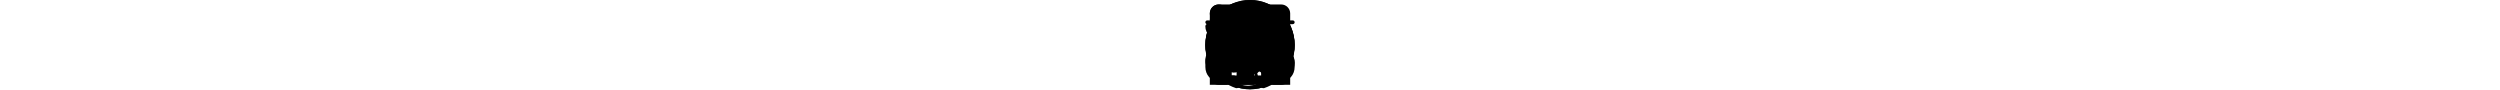
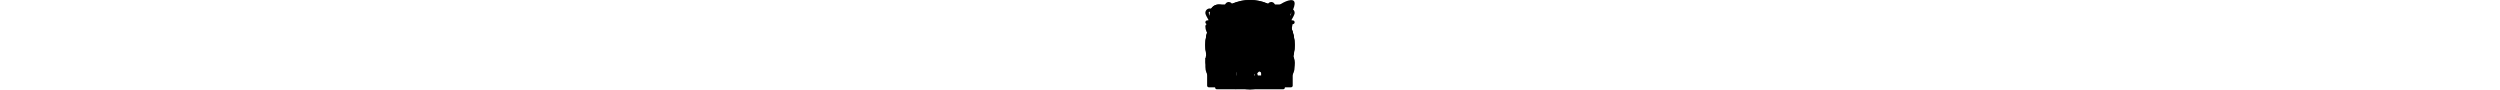
<svg xmlns="http://www.w3.org/2000/svg" version="1.1" width="560" height="20" viewBox="0 0 560 20">
  <svg id="icon-mail" viewBox="0 0 20 20">
    <path d="M1.574 5.286c0.488 0.262 7.248 3.894 7.5 4.029s0.578 0.199 0.906 0.199c0.328 0 0.654-0.064 0.906-0.199s7.012-3.767 7.5-4.029c0.489-0.263 0.951-1.286 0.054-1.286h-16.919c-0.897 0-0.435 1.023 0.053 1.286zM18.613 7.489c-0.555 0.289-7.387 3.849-7.727 4.027s-0.578 0.199-0.906 0.199-0.566-0.021-0.906-0.199-7.133-3.739-7.688-4.028c-0.39-0.204-0.386 0.035-0.386 0.219s0 7.293 0 7.293c0 0.42 0.566 1 1 1h16c0.434 0 1-0.58 1-1 0 0 0-7.108 0-7.292s0.004-0.423-0.387-0.219z" />
  </svg>
  <svg id="icon-menu" viewBox="0 0 20 20">
    <path d="M16.4 9h-12.8c-0.552 0-0.6 0.447-0.6 1s0.048 1 0.6 1h12.8c0.552 0 0.6-0.447 0.6-1s-0.048-1-0.6-1zM16.4 13h-12.8c-0.552 0-0.6 0.447-0.6 1s0.048 1 0.6 1h12.8c0.552 0 0.6-0.447 0.6-1s-0.048-1-0.6-1zM3.6 7h12.8c0.552 0 0.6-0.447 0.6-1s-0.048-1-0.6-1h-12.8c-0.552 0-0.6 0.447-0.6 1s0.048 1 0.6 1z" />
  </svg>
  <svg id="icon-instagram" viewBox="0 0 20 20">
    <path d="M17 1h-14c-1.1 0-2 0.9-2 2v14c0 1.101 0.9 2 2 2h14c1.1 0 2-0.899 2-2v-14c0-1.1-0.9-2-2-2zM9.984 15.523c3.059 0 5.538-2.481 5.538-5.539 0-0.338-0.043-0.664-0.103-0.984h1.581v7.216c0 0.382-0.31 0.69-0.693 0.69h-12.614c-0.383 0-0.693-0.308-0.693-0.69v-7.216h1.549c-0.061 0.32-0.104 0.646-0.104 0.984 0 3.059 2.481 5.539 5.539 5.539zM6.523 9.984c0-1.912 1.55-3.461 3.462-3.461s3.462 1.549 3.462 3.461-1.551 3.462-3.462 3.462c-1.913 0-3.462-1.55-3.462-3.462zM16.307 6h-1.615c-0.382 0-0.692-0.312-0.692-0.692v-1.617c0-0.382 0.31-0.691 0.691-0.691h1.615c0.384 0 0.694 0.309 0.694 0.691v1.616c0 0.381-0.31 0.693-0.693 0.693z" />
  </svg>
  <svg id="icon-linkedin" viewBox="0 0 20 20">
    <path d="M5 3c0 1.062-0.71 1.976-2.001 1.976-1.215 0-1.999-0.862-1.999-1.924 0-1.090 0.76-2.052 2-2.052s1.976 0.91 2 2zM1 19v-13h4v13h-4z" />
    <path d="M7 10.444c0-1.545-0.051-2.836-0.102-3.951h3.594l0.178 1.723h0.076c0.506-0.811 1.746-2 3.822-2 2.532 0 4.432 1.695 4.432 5.342v7.442h-4v-6.861c0-1.594-0.607-2.81-2-2.81-1.062 0-1.594 0.86-1.873 1.569-0.102 0.254-0.127 0.608-0.127 0.963v7.139h-4v-8.556z" />
  </svg>
  <svg id="icon-github" viewBox="0 0 32 32">
    <path d="M16 0.395c-8.836 0-16 7.163-16 16 0 7.069 4.585 13.067 10.942 15.182 0.8 0.148 1.094-0.347 1.094-0.77 0-0.381-0.015-1.642-0.022-2.979-4.452 0.968-5.391-1.888-5.391-1.888-0.728-1.849-1.776-2.341-1.776-2.341-1.452-0.993 0.11-0.973 0.11-0.973 1.606 0.113 2.452 1.649 2.452 1.649 1.427 2.446 3.743 1.739 4.656 1.33 0.143-1.034 0.558-1.74 1.016-2.14-3.554-0.404-7.29-1.777-7.29-7.907 0-1.747 0.625-3.174 1.649-4.295-0.166-0.403-0.714-2.030 0.155-4.234 0 0 1.344-0.43 4.401 1.64 1.276-0.355 2.645-0.532 4.005-0.539 1.359 0.006 2.729 0.184 4.008 0.539 3.054-2.070 4.395-1.64 4.395-1.64 0.871 2.204 0.323 3.831 0.157 4.234 1.026 1.12 1.647 2.548 1.647 4.295 0 6.145-3.743 7.498-7.306 7.895 0.574 0.497 1.085 1.47 1.085 2.963 0 2.141-0.019 3.864-0.019 4.391 0 0.426 0.288 0.925 1.099 0.768 6.354-2.118 10.933-8.113 10.933-15.18 0-8.837-7.164-16-16-16z" />
  </svg>
  <svg id="icon-moto" viewBox="0 -76 512 512">
    <path d="m437 210c-12.289 0-23.727 3.254-33.973 8.516l-20.273-24.094c8.988-5.312 18.711-9.398 28.988-11.699 8.379-1.887 16.684-2.578 25.34-2.707 11.18.086 22.18-4.324 30.41-12.48 8.586-8.496 13.508-20.316 13.508-34.293 0-76.824-64.719-133.242-133.051-133.242h-16.949c-8.289 0-15 6.711-15 15s6.711 15 15 15h16.949c4.469 0 8.73.77 13.051 1.324v28.984c-8.711.789-16.914 3.484-24.676 7.098-.098-.113-.223-.188-.316-.301-12.312 5.758-22.926 14.762-30.613 26.293l-34.145 51.211c-2.344 3.5-6.035 5.859-10.211 6.504-30.367 4.668-56.691 24.027-70.516 52.297 12.812 19.148 20.477 41.961 20.477 66.59h-31c0-49.629-40.371-90-90-90s-90 40.371-90 90 40.371 90 90 90c39.059 0 72.047-25.156 84.473-60h141.527c8.289 0 15-6.711 15-15 0-8.336.996-16.848 2.945-25.281 4.086-17.516 13.195-33.457 25.422-46.48l20.246 24.059c-10.832 13.004-17.613 29.496-17.613 47.703 0 41.352 33.648 75 75 75s75-33.648 75-75-33.648-75-75-75zm-347 120c-33.09 0-60-26.91-60-60s26.91-60 60-60 60 26.91 60 60h-45c-8.277 0-15-6.723-15-15 0-8.289-6.711-15-15-15s-15 6.711-15 15c0 24.812 20.188 45 45 45h36.656c-10.406 17.848-29.543 30-51.656 30zm347 0c-24.812 0-45-20.188-45-45 0-8.691 2.59-16.742 6.875-23.633l26.406 33.008c5.215 6.504 14.66 7.484 21.094 2.344 6.461-5.188 7.516-14.617 2.344-21.094l-26.375-32.969c4.617-1.605 9.496-2.656 14.656-2.656 24.812 0 45 20.188 45 45s-20.188 45-45 45zm0 0" />
    <path d="m254.734 115.309 25.699-38.551c8.215-12.328 18.988-22.344 31.227-30.121-16.461-10.395-35.438-16.637-55.66-16.637-35.441 0-68.18 18.066-87.449 47.039l23.992 14.398c19.273 11.562 40.379 19.305 62.191 23.871zm0 0" />
    <path d="m177.105 117.156-96.258-57.156h-65.848c-8.289 0-15 6.711-15 15 0 41.352 33.648 75 75 75 30.004 0 61.129.652 94.477 29.641.129-.238.129-.508.273-.738 11.637-18.711 28.066-33.219 46.902-43.414-13.637-4.988-26.988-10.801-39.547-18.332zm0 0" />
  </svg>
  <svg id="icon-headphones" viewBox="0 0 47 47">
    <g>
      <path d="M40.508,25.355h-0.311v-1.58c0.738-0.428,1.238-1.216,1.238-2.13c0-9.888-8.045-17.934-17.935-17.934   c-9.889,0-17.935,8.046-17.935,17.935c0,0.914,0.5,1.702,1.237,2.131v1.58h-0.31C2.913,25.357,0,28.685,0,32.775v2.477   c0,4.092,2.913,7.42,6.493,7.42h2.89l0.256,0.256c0.241,0.241,0.558,0.362,0.874,0.362c0.317,0,0.634-0.121,0.875-0.362   c0.285-0.285,0.382-0.673,0.33-1.044c0.214-0.302,0.342-0.669,0.342-1.067V27.21c0-1.025-0.831-1.855-1.855-1.855H9.277v-1.58   c0.736-0.428,1.236-1.216,1.236-2.13c0-7.161,5.826-12.987,12.987-12.987s12.986,5.826,12.986,12.987c0,0.914,0.5,1.702,1.236,2.13   v1.58h-0.928c-1.023,0-1.855,0.83-1.855,1.855v13.605c0,0.397,0.129,0.766,0.342,1.066c-0.051,0.371,0.046,0.758,0.33,1.044   c0.242,0.241,0.559,0.362,0.875,0.362s0.634-0.121,0.875-0.362l0.256-0.256h2.89c3.58,0,6.493-3.328,6.493-7.42v-2.476   C47.001,28.685,44.088,25.355,40.508,25.355z" />
    </g>
    <g>
</g>
    <g>
</g>
    <g>
</g>
    <g>
</g>
    <g>
</g>
    <g>
</g>
    <g>
</g>
    <g>
</g>
    <g>
</g>
    <g>
</g>
    <g>
</g>
    <g>
</g>
    <g>
</g>
    <g>
</g>
    <g>
</g>
  </svg>
  <svg id="icon-ball" viewBox="0 0 77.832 77.832">
    <g>
      <path d="M38.916,0C17.458,0,0,17.458,0,38.916c0,2.489,0.245,4.923,0.693,7.284l-0.146,0.175c0.07,0.059,0.138,0.109,0.208,0.167   c3.555,17.819,19.312,31.29,38.161,31.29c21.458,0,38.916-17.458,38.916-38.916S60.374,0,38.916,0z M72.061,25.249   c-0.052,12.625-11.312,15.317-16.045,15.888c3.945-13.604,2.821-26.663,1.959-32.572C64.236,12.512,69.199,18.337,72.061,25.249z    M54.559,6.658c0.653,3.375,3.119,18.577-1.675,34.318c-9.122-2.418-10.416-9.061-12.143-18.104   c-1.169-6.126-2.491-12.99-6.694-19.474c1.594-0.217,3.217-0.339,4.869-0.339C44.521,3.059,49.829,4.354,54.559,6.658z    M30.764,4.005c4.453,6.291,5.793,13.262,6.973,19.441c1.714,8.979,3.346,17.479,14.175,20.446   c-0.799,2.201-1.749,4.398-2.877,6.562c-22.46-10.88-36.241-28.358-39.237-32.423C14.786,11.094,22.187,6.007,30.764,4.005z    M8.018,20.751c4.195,5.486,17.939,21.856,39.521,32.371c-0.844,1.407-1.773,2.791-2.789,4.147   c-5.908-2.934-11.457-3.388-16.834-3.826c-7.44-0.607-15.128-1.256-24.354-8.571c-0.326-1.938-0.504-3.926-0.504-5.956   C3.059,32.29,4.872,26.083,8.018,20.751z M4.647,49.475c8.612,5.83,15.922,6.438,23.021,7.018c5.113,0.417,9.972,0.82,15.12,3.232   c-4.148,4.854-9.563,9.235-16.591,12.709C15.932,68.525,7.908,60.038,4.647,49.475z M30.319,73.725   c6.382-3.564,11.38-7.873,15.283-12.574c1.639,0.906,4.851,3.021,5.688,6.066c0.497,1.805,0.046,3.756-1.312,5.803   c-3.485,1.133-7.201,1.754-11.061,1.754C35.953,74.773,33.074,74.405,30.319,73.725z M54.134,71.374   c0.507-1.685,0.552-3.351,0.101-4.983c-1.068-3.863-4.598-6.434-6.729-7.677c1.028-1.403,1.967-2.833,2.823-4.284   c5.354,2.402,11.157,4.416,17.387,5.82C64.193,64.993,59.529,68.834,54.134,71.374z M69.557,57.523   c-6.373-1.342-12.293-3.354-17.74-5.776c1.27-2.456,2.322-4.952,3.191-7.446c2.686-0.195,10.21-1.199,15.299-6.387   c1.709-1.742,2.957-3.786,3.758-6.096c0.463,2.295,0.709,4.668,0.709,7.098C74.773,45.725,72.865,52.096,69.557,57.523z" />
    </g>
    <g>
</g>
    <g>
</g>
    <g>
</g>
    <g>
</g>
    <g>
</g>
    <g>
</g>
    <g>
</g>
    <g>
</g>
    <g>
</g>
    <g>
</g>
    <g>
</g>
    <g>
</g>
    <g>
</g>
    <g>
</g>
    <g>
</g>
+   </svg>
+   <svg id="icon-ski" viewBox="0 0 512.002 512.002">
+     <g>
+       <g>
+         <path d="M507.543,59.391c-3.826-5.553-9.582-9.282-16.211-10.501c-13.68-2.519-26.857,6.565-29.376,20.246    c-1.261,6.857,1.418,27.28,3.845,42.974l-1.521-0.28c-5.23-0.959-10.245,2.495-11.207,7.723l-14.599,79.327l-0.748-0.138    c-5.228-0.962-10.245,2.498-11.205,7.725c-0.96,5.228,2.498,10.245,7.726,11.205l15.689,2.889L428.26,338.291    c-22.002-8.067-47.348-14.603-74.391-19.193l17.279-80.608c0,0,0-0.002,0.001-0.003l5.119-23.843    c0.009-0.04,0.017-0.081,0.025-0.121l0.127-0.627l12.122-56.532c0.005-0.02,0.012-0.04,0.016-0.061    c0.004-0.018,0.005-0.036,0.009-0.054L403.62,87.05c1.566-7.303,2.36-14.794,2.36-22.267c0-13.614-2.567-26.917-7.635-39.546    c-3.387-8.417-11.443-13.856-20.525-13.856c-5.719,0-11.147,2.198-15.282,6.188c-15.281,14.727-25.703,33.472-30.14,54.206    l-27.296,127.318c-0.026,0.111-0.054,0.22-0.077,0.335l-5.098,23.799c-0.001,0.004-0.001,0.007-0.002,0.011l-18.954,88.401    c-16.479-0.663-33.434-0.676-49.95-0.042l-6.651-31.022c-0.001-0.007-0.002-0.013-0.003-0.019    c-0.001-0.007-0.004-0.013-0.005-0.019l-12.244-57.114l-0.006-0.032c-0.011-0.056-0.021-0.11-0.034-0.165l-5.11-23.858    c-0.022-0.102-0.044-0.198-0.069-0.299L179.604,71.778c-4.438-20.737-14.86-39.481-30.138-54.206    c-4.138-3.992-9.566-6.191-15.286-6.191c-9.082,0-17.138,5.438-20.529,13.864c-5.064,12.621-7.631,25.924-7.631,39.538    c0,7.473,0.794,14.964,2.36,22.266l15.053,70.198c0.004,0.018,0.005,0.038,0.009,0.056c0.005,0.021,0.012,0.041,0.016,0.064    l12.121,56.53l0.127,0.628c0.009,0.04,0.017,0.081,0.025,0.121l5.12,23.848c0,0.002,0.001,0.004,0.001,0.005l17.244,80.447    c-27.023,4.531-52.379,11.01-74.418,19.022L62.064,220.561l15.689-2.889c5.228-0.96,8.687-5.977,7.726-11.205    c-0.961-5.228-5.974-8.685-11.205-7.725l-0.748,0.138l-14.599-79.327c-0.962-5.228-5.978-8.684-11.207-7.723l-1.521,0.28    c2.426-15.696,5.105-36.118,3.845-42.977c-2.519-13.677-15.699-22.761-29.376-20.242c-6.629,1.219-12.386,4.949-16.209,10.5    c-3.821,5.548-5.254,12.251-4.035,18.875c1.261,6.859,11.041,24.989,18.901,38.791l-1.516,0.279    c-2.511,0.462-4.734,1.903-6.182,4.004c-1.448,2.102-2.003,4.693-1.54,7.203l14.609,79.331l-0.749,0.138    c-5.227,0.963-8.684,5.981-7.72,11.208c0.855,4.638,4.901,7.881,9.454,7.881c0.578,0,1.165-0.053,1.755-0.162l15.7-2.891    l22.32,121.231c-20.123,8.876-36.436,19.022-48.639,30.252c-3.888,1.236-6.706,4.874-6.706,9.171v106.295    c0,5.314,4.309,9.624,9.624,9.624h471.57c5.315,0,9.624-4.31,9.624-9.624V389.522c0.671-2.063,0.627-4.303-0.132-6.342    c-0.575-3.604-3.139-6.541-6.541-7.637c-12.031-11.075-28.056-21.096-47.781-29.88l22.391-121.614l15.7,2.891    c0.59,0.109,1.177,0.162,1.755,0.162c4.552,0,8.599-3.244,9.453-7.881c0.963-5.228-2.494-10.246-7.72-11.208l-0.749-0.138    l14.609-79.331c0.462-2.511-0.091-5.103-1.54-7.203c-1.448-2.103-3.672-3.543-6.182-4.005l-1.516-0.279    c7.861-13.802,17.64-31.932,18.901-38.791C512.797,71.642,511.363,64.938,507.543,59.391z M19.349,74.753    c-0.28-1.561,0.062-3.137,0.962-4.444c0.906-1.316,2.269-2.199,3.839-2.488c3.245-0.595,6.368,1.556,6.956,4.745    c0.382,2.672-0.485,11.623-1.931,22.54C23.95,85.447,19.958,77.407,19.349,74.753z M49.208,203.36    c-0.027,0.005-0.054,0.007-0.081,0.012c-0.004,0.001-0.008,0.001-0.012,0.002c-0.001,0-0.002,0-0.003,0.001l-5.488,1.01    L30.76,134.523l5.488-1.01c0.001,0,0.003,0,0.004,0s0.003-0.001,0.004-0.001l5.485-1.01l12.857,69.865L49.208,203.36z     M351.217,75.806c3.632-16.975,12.166-32.32,24.679-44.381c0.548-0.528,1.194-0.796,1.922-0.796c0.941,0,2.136,0.471,2.665,1.784    c4.145,10.331,6.247,21.223,6.247,32.371c0,6.118-0.65,12.252-1.932,18.231l-13.046,60.844l-33.582-7.198L351.217,75.806z     M334.135,155.483l33.581,7.198l-3.554,16.574c-4.467-3.804-9.872-6.574-15.876-7.864c-6.061-1.298-12.11-0.991-17.697,0.632    L334.135,155.483z M318.746,227.26l5.074-23.689c0.022-0.088,0.042-0.176,0.063-0.264c2.029-9.193,11.169-15.062,20.367-13.096    c7.869,1.692,13.581,8.748,13.581,16.778c0,1.045-0.093,2.088-0.278,3.102l-5.224,24.366c0,0.001,0,0.003-0.001,0.005    c-0.96,4.485-3.609,8.327-7.459,10.817s-8.443,3.333-12.933,2.372c-4.484-0.96-8.325-3.61-10.816-7.461    C318.628,236.335,317.785,231.744,318.746,227.26z M312.008,258.682c4.519,3.832,9.941,6.513,15.898,7.789    c2.564,0.549,5.143,0.821,7.704,0.821c3.389,0,6.743-0.483,9.983-1.418l-3.538,16.504l-33.584-7.198L312.008,258.682z     M298.079,323.644c0.008-0.039,0.016-0.076,0.024-0.114l6.332-29.53l33.585,7.198l-11.925,55.632    c-13.107-1.693-25.314-0.062-35.743,2.851L298.079,323.644z M276.869,330.76l-8.041,37.501c-5.479,2.855-9.993,5.735-13.307,8.051    c-3.094-2.163-7.244-4.821-12.234-7.485l-8.169-38.104C248.958,330.269,263.058,330.279,276.869,330.76z M207.56,294    l14.143,65.968c-10.45-3.036-22.681-4.807-35.827-3.261l-11.899-55.51L207.56,294z M203.525,275.179l-33.582,7.198l-3.538-16.504    c3.241,0.935,6.595,1.418,9.984,1.418c2.561,0,5.141-0.271,7.704-0.821c6.064-1.298,11.455-4.056,15.887-7.824L203.525,275.179z     M140.248,143.86l-13.046-60.844c-1.283-5.978-1.932-12.113-1.932-18.231c0-11.149,2.102-22.041,6.243-32.363    c0.531-1.321,1.727-1.792,2.668-1.792c0.728,0,1.374,0.268,1.925,0.799c12.511,12.057,21.044,27.403,24.678,44.381l13.047,60.853    L140.248,143.86z M144.283,162.68l33.582-7.198l3.548,16.551c-5.592-1.628-11.645-1.939-17.708-0.641    c-6,1.29-11.402,4.058-15.868,7.861L144.283,162.68z M154.563,210.656l-0.115-0.568c-0.185-1.013-0.278-2.057-0.278-3.102    c0-8.03,5.712-15.086,13.572-16.776c9.18-1.958,18.312,3.886,20.364,13.039c0.004,0.016,0.008,0.033,0.012,0.049l5.128,23.915    c0.009,0.047,0.018,0.094,0.028,0.142c1.926,9.217-4,18.32-13.209,20.292c-4.49,0.961-9.082,0.118-12.932-2.372    s-6.499-6.333-7.459-10.817c0-0.002,0-0.004-0.001-0.005L154.563,210.656z M481.68,390.131v91.241H29.357v-91.228    c9.775-9.097,23.3-17.729,39.689-25.358l13.063,70.956l-10.294,1.895c-5.228,0.962-8.685,5.98-7.721,11.208    c0.854,4.639,4.901,7.883,9.454,7.883c0.578,0,1.164-0.053,1.753-0.161l39.516-7.277c5.227-0.962,8.685-5.98,7.721-11.208    c-0.962-5.229-5.978-8.682-11.208-7.722l-10.293,1.895l-13.821-75.069c21.851-8.219,47.443-14.847,74.917-19.402l5.015,23.399    c-11.416,4.171-22.26,10.898-32.336,20.095c-3.926,3.583-4.204,9.67-0.621,13.596c3.584,3.927,9.671,4.206,13.596,0.621    c10.271-9.373,21.334-15.544,32.889-18.34c19.764-4.792,38.079,1.068,49.969,6.828c11.316,5.471,18.482,11.603,18.563,11.673    c1.821,1.58,4.067,2.355,6.303,2.355c1.633,0,3.259-0.419,4.711-1.234c0.002-0.001,0.005-0.002,0.007-0.004    c0.212-0.119,0.416-0.253,0.62-0.389c0.08-0.053,0.162-0.101,0.241-0.157c0.156-0.111,0.304-0.233,0.454-0.353    c0.092-0.074,0.189-0.14,0.279-0.217c0.075-0.065,7.652-6.551,19.545-12.141c11.859-5.587,30.123-11.192,49.781-6.158    c11.266,2.885,22.06,8.988,32.085,18.139c1.846,1.685,4.169,2.516,6.486,2.516c2.61,0,5.212-1.056,7.111-3.136    c3.583-3.925,3.306-10.012-0.62-13.596c-9.804-8.948-20.347-15.563-31.437-19.758l5.055-23.584    c27.5,4.617,53.082,11.307,74.888,19.584l-13.759,74.736l-10.293-1.895c-5.227-0.958-10.246,2.495-11.208,7.722    c-0.962,5.228,2.495,10.246,7.721,11.208l39.516,7.277c0.589,0.108,1.175,0.161,1.753,0.161c4.553,0,8.6-3.245,9.454-7.883    c0.962-5.228-2.495-10.246-7.721-11.208l-10.294-1.895l12.989-70.554C458.837,372.699,472.046,381.179,481.68,390.131z     M468.376,204.384l-5.488-1.01c-0.001,0-0.002,0-0.003-0.001c-0.008-0.001-0.014-0.002-0.022-0.003    c-0.02-0.004-0.039-0.005-0.059-0.009l-5.402-0.995l12.858-69.864l5.485,1.01c0.001,0,0.003,0.001,0.004,0.001s0.003,0,0.004,0    l5.488,1.01L468.376,204.384z M492.652,74.752c-0.609,2.654-4.602,10.693-9.829,20.354c-1.446-10.908-2.316-19.844-1.938-22.488    c0.53-2.878,3.052-4.898,5.88-4.898c0.358,0,0.721,0.033,1.085,0.1c1.57,0.289,2.932,1.172,3.839,2.488    C492.589,71.616,492.931,73.192,492.652,74.752z" />
+       </g>
+     </g>
+     <g>
+       <g>
+         <path d="M221.819,444.947h-59.187c-5.315,0-9.624,4.31-9.624,9.624c0,5.314,4.309,9.624,9.624,9.624h59.187    c5.315,0,9.624-4.31,9.624-9.624C231.442,449.257,227.134,444.947,221.819,444.947z" />
+       </g>
+     </g>
+     <g>
+       <g>
+         <path d="M247.745,444.947c-12.385,0-12.405,19.248,0,19.248C260.13,464.195,260.151,444.947,247.745,444.947z" />
+       </g>
+     </g>
+     <g>
+ </g>
+     <g>
+ </g>
+     <g>
+ </g>
+     <g>
+ </g>
+     <g>
+ </g>
+     <g>
+ </g>
+     <g>
+ </g>
+     <g>
+ </g>
+     <g>
+ </g>
+     <g>
+ </g>
+     <g>
+ </g>
+     <g>
+ </g>
+     <g>
+ </g>
+     <g>
+ </g>
+     <g>
+ </g>
+   </svg>
+   <svg id="icon-travel" viewBox="0 0 457.148 457.148" style="enable-background:new 0 0 457.148 457.148;">
+     <g>
+       <path d="M452.766,4.923c-14.801-14.806-65.045,11.435-79.847,26.241l-59.28,59.284H43.984c-6.409,0-11.918,4.555-13.119,10.854   c-1.198,6.298,2.249,12.556,8.21,14.911l178.319,70.471L108.048,296.026H4.627c-2.218,0.007-4.132,1.582-4.545,3.766   c-0.416,2.19,0.777,4.356,2.846,5.171l87.028,34.396c0.502,2.185,1.203,4.323,2.101,6.414l-3.807,3.815   c-5.424,5.421-5.424,14.204,0,19.631c5.417,5.424,14.217,5.424,19.634,0l3.716-3.714c2.106,0.93,4.277,1.663,6.49,2.188   l33.545,85.971c0.808,2.074,2.979,3.272,5.167,2.867c0.941-0.169,1.774-0.635,2.415-1.279c0.847-0.836,1.355-1.998,1.355-3.273   V350.736l111.08-111.076l69.807,178.907c2.336,5.976,8.597,9.45,14.905,8.268c2.726-0.514,5.122-1.833,6.972-3.67   c2.436-2.447,3.912-5.802,3.92-9.458V144.059l59.281-59.283C441.333,69.971,467.567,19.727,452.766,4.923z" />
+     </g>
+     <g>
+ </g>
+     <g>
+ </g>
+     <g>
+ </g>
+     <g>
+ </g>
+     <g>
+ </g>
+     <g>
+ </g>
+     <g>
+ </g>
+     <g>
+ </g>
+     <g>
+ </g>
+     <g>
+ </g>
+     <g>
+ </g>
+     <g>
+ </g>
+     <g>
+ </g>
+     <g>
+ </g>
+     <g>
+ </g>
+   </svg>
+   <svg id="icon-me" enable-background="new 0 0 511.864 511.864" viewBox="0 0 511.864 511.864">
+     <g>
+       <g>
+         <path d="m387.779 392.036-61.848-11.63v-31.705c0-3.511-1.811-6.597-4.547-8.381 5.478-3.589 10.696-7.644 15.595-12.146 20.062-18.436 33.166-42.797 37.428-69.292 21.207-4.397 35.869-26.779 30.447-48.25 27.52-19.13 27.993-61.27.89-80.912 13.481-30.121-7.325-66.146-40.143-69.528-1.807-15.498-10.816-29.555-24.67-37.554-13.855-7.999-30.533-8.771-44.857-2.588-19.346-26.736-60.945-26.728-80.285 0-14.325-6.184-31.004-5.41-44.857 2.588-13.854 7.999-22.863 22.056-24.67 37.554-15.498 1.807-29.555 10.816-37.554 24.67s-8.772 30.532-2.589 44.857c-27.112 19.649-26.622 61.789.89 80.913-5.42 21.474 9.24 43.851 30.448 48.249 5.122 32.857 24.891 63.156 53.023 81.439-2.737 1.784-4.548 4.87-4.548 8.381v31.705l-61.848 11.63c-41.4 7.785-68.151 35.194-68.151 69.828v40c0 5.523 4.477 10 10 10h379.998c5.523 0 10-4.477 10-10v-40c0-34.635-26.751-62.043-68.152-69.828zm-181.847-13.335v-20h30c5.514 0 10 4.486 10 10v10zm60-10c0-5.514 4.486-10 10-10h30v20h-40zm-160-198.839c0-11.815 6.972-22.571 17.763-27.399 2.748-1.23 4.795-3.632 5.574-6.54s.207-6.012-1.558-8.451c-6.93-9.577-7.591-22.377-1.683-32.61 5.908-10.232 17.333-16.063 29.083-14.848 2.995.304 5.969-.748 8.098-2.876 2.128-2.129 3.185-5.103 2.876-8.098-1.213-11.759 4.615-23.175 14.848-29.083 10.232-5.907 23.033-5.247 32.61 1.684 2.438 1.765 5.542 2.337 8.451 1.558 2.908-.779 5.31-2.827 6.539-5.574 10.418-23.533 44.388-23.524 54.8 0 1.229 2.748 3.631 4.795 6.539 5.574 2.907.778 6.012.207 8.451-1.558 9.577-6.931 22.377-7.591 32.61-1.684 10.232 5.908 16.061 17.324 14.848 29.083-.309 2.995.748 5.969 2.876 8.098 2.129 2.129 5.104 3.183 8.098 2.876 11.754-1.217 23.175 4.615 29.083 14.848 5.907 10.232 5.247 23.033-1.684 32.61-1.765 2.439-2.337 5.543-1.558 8.451s2.827 5.31 5.574 6.54c20.078 8.783 23.882 36.345 7.138 50.283-5.137-5.56-11.827-9.666-19.375-11.615v-6.266c0-5.526-4.484-10.007-10.011-10-10.285-.004-19.665-6.458-23.344-16.061-1.13-2.948-3.585-5.19-6.625-6.047-3.037-.856-6.304-.229-8.807 1.695-12.088 9.652-31.272 5.153-37.726-8.949-1.404-2.896-4.115-4.938-7.286-5.49-3.17-.552-6.412.458-8.71 2.709-9.278 9.46-25.706 9.459-34.984 0-2.299-2.252-5.542-3.261-8.71-2.709-3.17.551-5.882 2.594-7.286 5.49-6.455 14.103-25.638 18.601-37.726 8.949-2.503-1.924-5.769-2.551-8.807-1.695-3.039.857-5.495 3.099-6.624 6.047-3.679 9.604-13.06 16.057-23.345 16.061-5.527-.007-10.012 4.474-10.011 10v6.266c-7.549 1.95-14.238 6.056-19.376 11.616-6.613-5.633-10.623-14-10.623-22.885zm50.421 79.094c-.47-5.149-4.788-9.091-9.958-9.091-11.475 0-20.463-8.785-20.463-20 0-11.028 8.972-20 20-20 5.523 0 10-4.478 10-10v-6.147c10.655-2.463 20.137-8.767 26.533-17.608 17.377 7.64 39.273 2.353 51.423-11.998 13.199 7.634 30.887 7.633 44.086 0 12.149 14.35 34.048 19.637 51.423 11.997 6.396 8.841 15.878 15.145 26.534 17.608v6.148c0 5.523 4.477 10 10 10 26.65 1.114 26.572 39.275-.463 40-5.171 0-9.489 3.942-9.958 9.091-15.171 120.519-184.032 120.429-199.157 0zm-80.42 212.908c0-29.803 26.783-45.459 51.848-50.172l69.083-12.99h49.068v29.998c0 2.729 1.115 5.34 3.087 7.226l17.821 17.047v38.891h-115.908v-10c-.528-13.268-19.477-13.258-20 0v10h-54.999zm359.998 30h-54.999v-10c-.528-13.268-19.477-13.258-20 0v10h-74.091v-43.164c0-2.729-1.115-5.34-3.087-7.227l-17.821-17.047v-25.726h49.067l69.083 12.99c25.065 4.713 51.848 20.369 51.848 50.172z" />
+         <path d="m215.934 209.865h-.007c-5.523 0-9.997 4.477-9.997 10 .528 13.263 19.479 13.263 20.004 0 0-5.523-4.477-10-10-10z" />
+         <path d="m295.937 229.865c13.268-.528 13.258-19.477 0-20h-.007c-13.269.529-13.251 19.478.007 20z" />
+         <path d="m271.758 278.197c11.576-.211 13.829-16.387 2.583-19.662-12-3.217-24.819-3.216-36.818 0-5.334 1.43-8.5 6.914-7.07 12.249s6.916 8.5 12.249 7.07c8.622-2.312 17.836-2.313 26.46 0 .867.232 1.739.343 2.596.343z" />
+         <path d="m185.935 110.533c13.268-.528 13.258-19.477 0-20h-.007c-13.269.529-13.251 19.478.007 20z" />
+       </g>
+     </g>
  </svg>
  <svg id="icon-powerlifting" viewBox="0 0 471.478 471.478">
    <g>
      <path d="M71.874,52.873c-5.522,0-10,4.477-10,10v109.495c0,5.523,4.478,10,10,10s10-4.477,10-10V62.873   C81.874,57.35,77.396,52.873,71.874,52.873z" />
      <path d="M46.717,70.096c-5.522,0-10,4.477-10,10v27.523H10c-5.522,0-10,4.477-10,10s4.478,10,10,10h26.717v27.523   c0,5.523,4.478,10,10,10s10-4.477,10-10V80.096C56.717,74.573,52.239,70.096,46.717,70.096z" />
      <path d="M399.604,52.873c-5.522,0-10,4.477-10,10v109.495c0,5.523,4.478,10,10,10s10-4.477,10-10V62.873   C409.604,57.35,405.126,52.873,399.604,52.873z" />
      <path d="M374.446,52.873c-5.522,0-10,4.477-10,10v44.747h-12.213V90.621c0-5.523-4.478-10-10-10s-10,4.477-10,10v16.999H139.244   V90.621c0-5.523-4.478-10-10-10s-10,4.477-10,10v16.999h-12.212V62.873c0-5.523-4.478-10-10-10s-10,4.477-10,10v109.495   c0,5.523,4.478,10,10,10s10-4.477,10-10V127.62h12.212v270.985h-11.749c-5.522,0-10,4.477-10,10s4.478,10,10,10h43.498   c5.522,0,10-4.477,10-10s-4.478-10-10-10h-11.749V127.62h192.989v270.985h-11.749c-5.522,0-10,4.477-10,10s4.478,10,10,10h43.498   c5.522,0,10-4.477,10-10s-4.478-10-10-10h-11.749V127.62h12.213v44.748c0,5.523,4.478,10,10,10s10-4.477,10-10V62.873   C384.446,57.35,379.969,52.873,374.446,52.873z" />
      <path d="M461.478,107.62h-26.717V80.096c0-5.523-4.478-10-10-10s-10,4.477-10,10v75.047c0,5.523,4.478,10,10,10s10-4.477,10-10   V127.62h26.717c5.522,0,10-4.477,10-10S467,107.62,461.478,107.62z" />
    </g>
    <g>
</g>
    <g>
</g>
    <g>
</g>
    <g>
</g>
    <g>
</g>
    <g>
</g>
    <g>
</g>
    <g>
</g>
    <g>
</g>
    <g>
</g>
    <g>
</g>
    <g>
</g>
    <g>
</g>
    <g>
</g>
    <g>
</g>
  </svg>
  <svg id="icon-soccer" viewBox="0 0 952.1 952.1">
    <g>
      <g>
        <path d="M812.55,139.4c-43.7-43.7-94.6-78-151.3-102C602.55,12.6,540.25,0,475.95,0c-64.2,0.1-126.5,12.6-185.2,37.5    c-56.7,24-107.6,58.3-151.3,102c-43.7,43.7-78,94.6-102,151.3c-24.8,58.7-37.4,121-37.4,185.3c0,64.201,12.6,126.6,37.4,185.301    c24,56.699,58.3,107.6,102,151.299c43.7,43.701,94.6,78,151.3,102c58.7,24.801,121,37.4,185.3,37.4    c64.2,0,126.601-12.6,185.3-37.4c56.7-24,107.601-58.299,151.301-102c43.699-43.699,78-94.6,102-151.299    c24.8-58.701,37.399-121,37.399-185.301c0-64.2-12.6-126.6-37.399-185.3C890.55,234,856.25,183.2,812.55,139.4z M212.55,107.5    c4.3-3.3,8.5-6.8,12.9-9.9c23.1-16.2,48.7-29.3,74.7-40.2C355.55,34.2,415.75,22,475.95,22c40.1,0,81.2,5.4,119.899,16    c-15.3,6.2-34,18-65.399,44.8c-26.101-2.8-52.5-2.9-79-0.4c-34.601,3.3-69.4,11-103.4,23c-30.7,10.8-55,23.1-71.4,32.5    c-25.1-9-57.5-19.6-73.5-24.8C205.65,113.9,210.85,108.8,212.55,107.5z M646.15,226.5l-81.4,222.2l-195.3,37.5L208.05,319.5    c10.9-75.6,62.7-142.6,62.7-142.6c0.3-0.2,34.1-24.6,88.3-43.5c31.601-11.1,63.8-18.2,95.9-21.2c26.2-2.4,52.3-2,78.1,1.1    L646.15,226.5z M39.35,460.2c-5,32.3-6.1,65.8-3.5,99.5c-3.9-7.799-7-14.398-9.3-19.699c-3-20.9-4.5-42.301-4.5-64.1    c0-67,14.5-130.7,40.6-188c-2.9,30-1.5,61.1,0.6,84.7C52.05,400.7,44.05,430,39.35,460.2z M78.85,633.301    c-4.6-16.9-10-41.5-12.7-71c-3-33.301-2.1-66.4,2.9-98.101c3.8-24.3,9.9-47.899,18.3-70.6c32.9-27.8,76.5-44.1,100.6-51.6    L346.35,505.6L329.75,684.9L174.95,736.6C135.55,707.6,103.35,669.199,78.85,633.301z M549.25,892.9    c-34.5,22.6-121.7,28-157.1,29.299c-39-7.299-76.9-19.799-112.601-37c-31.2-15-60.8-33.6-87.8-55.398c0.5-0.9-4.2-48.602-4-66    l156.4-52.201l180.5,78.1l24.899,102.9C549.35,892.801,549.25,892.9,549.25,892.9z M849.15,734.6    C822.25,773.4,790.05,809.5,751.35,836.9c-36.3,25.6-84.899,34.4-128.1,41.5c-3.3,0.5-44.6,7.299-44.9,5.9l-24.899-103L680.55,649    l168.3-15.5c2.601,26.801,6,65.9,8,89.801C854.25,727.1,851.75,730.9,849.15,734.6z M851.75,600c-0.6,1-1.2,2.1-1.8,3.301    L682.35,618.699L592.15,460.9l81.6-222.7l115.2,7.3c24.5,20.5,46.2,43.3,64.6,67.9c23,30.9,40.9,64.8,53.101,100.7    C893.85,525.301,864.35,580.699,851.75,600z M911.85,349.8c-9.899-19.1-21.5-37.5-34.6-55c-20.7-27.7-45.3-53.2-73.2-75.9    c-5.1-25.3-19.1-65.1-56.7-106.9c0.7,0.5,1.4,1.1,2.101,1.6c2.3,1.7,4.5,3.5,6.8,5.2c25.9,20.4,49.5,43.5,70.4,68.9    c38.8,47.3,68.1,102.2,85.3,161.1C911.85,349.2,911.85,349.5,911.85,349.8z" />
      </g>
    </g>
    <g>
</g>
    <g>
</g>
    <g>
</g>
    <g>
</g>
    <g>
</g>
    <g>
</g>
    <g>
</g>
    <g>
</g>
    <g>
</g>
    <g>
</g>
    <g>
</g>
    <g>
</g>
    <g>
</g>
    <g>
</g>
    <g>
</g>
  </svg>
</svg>
